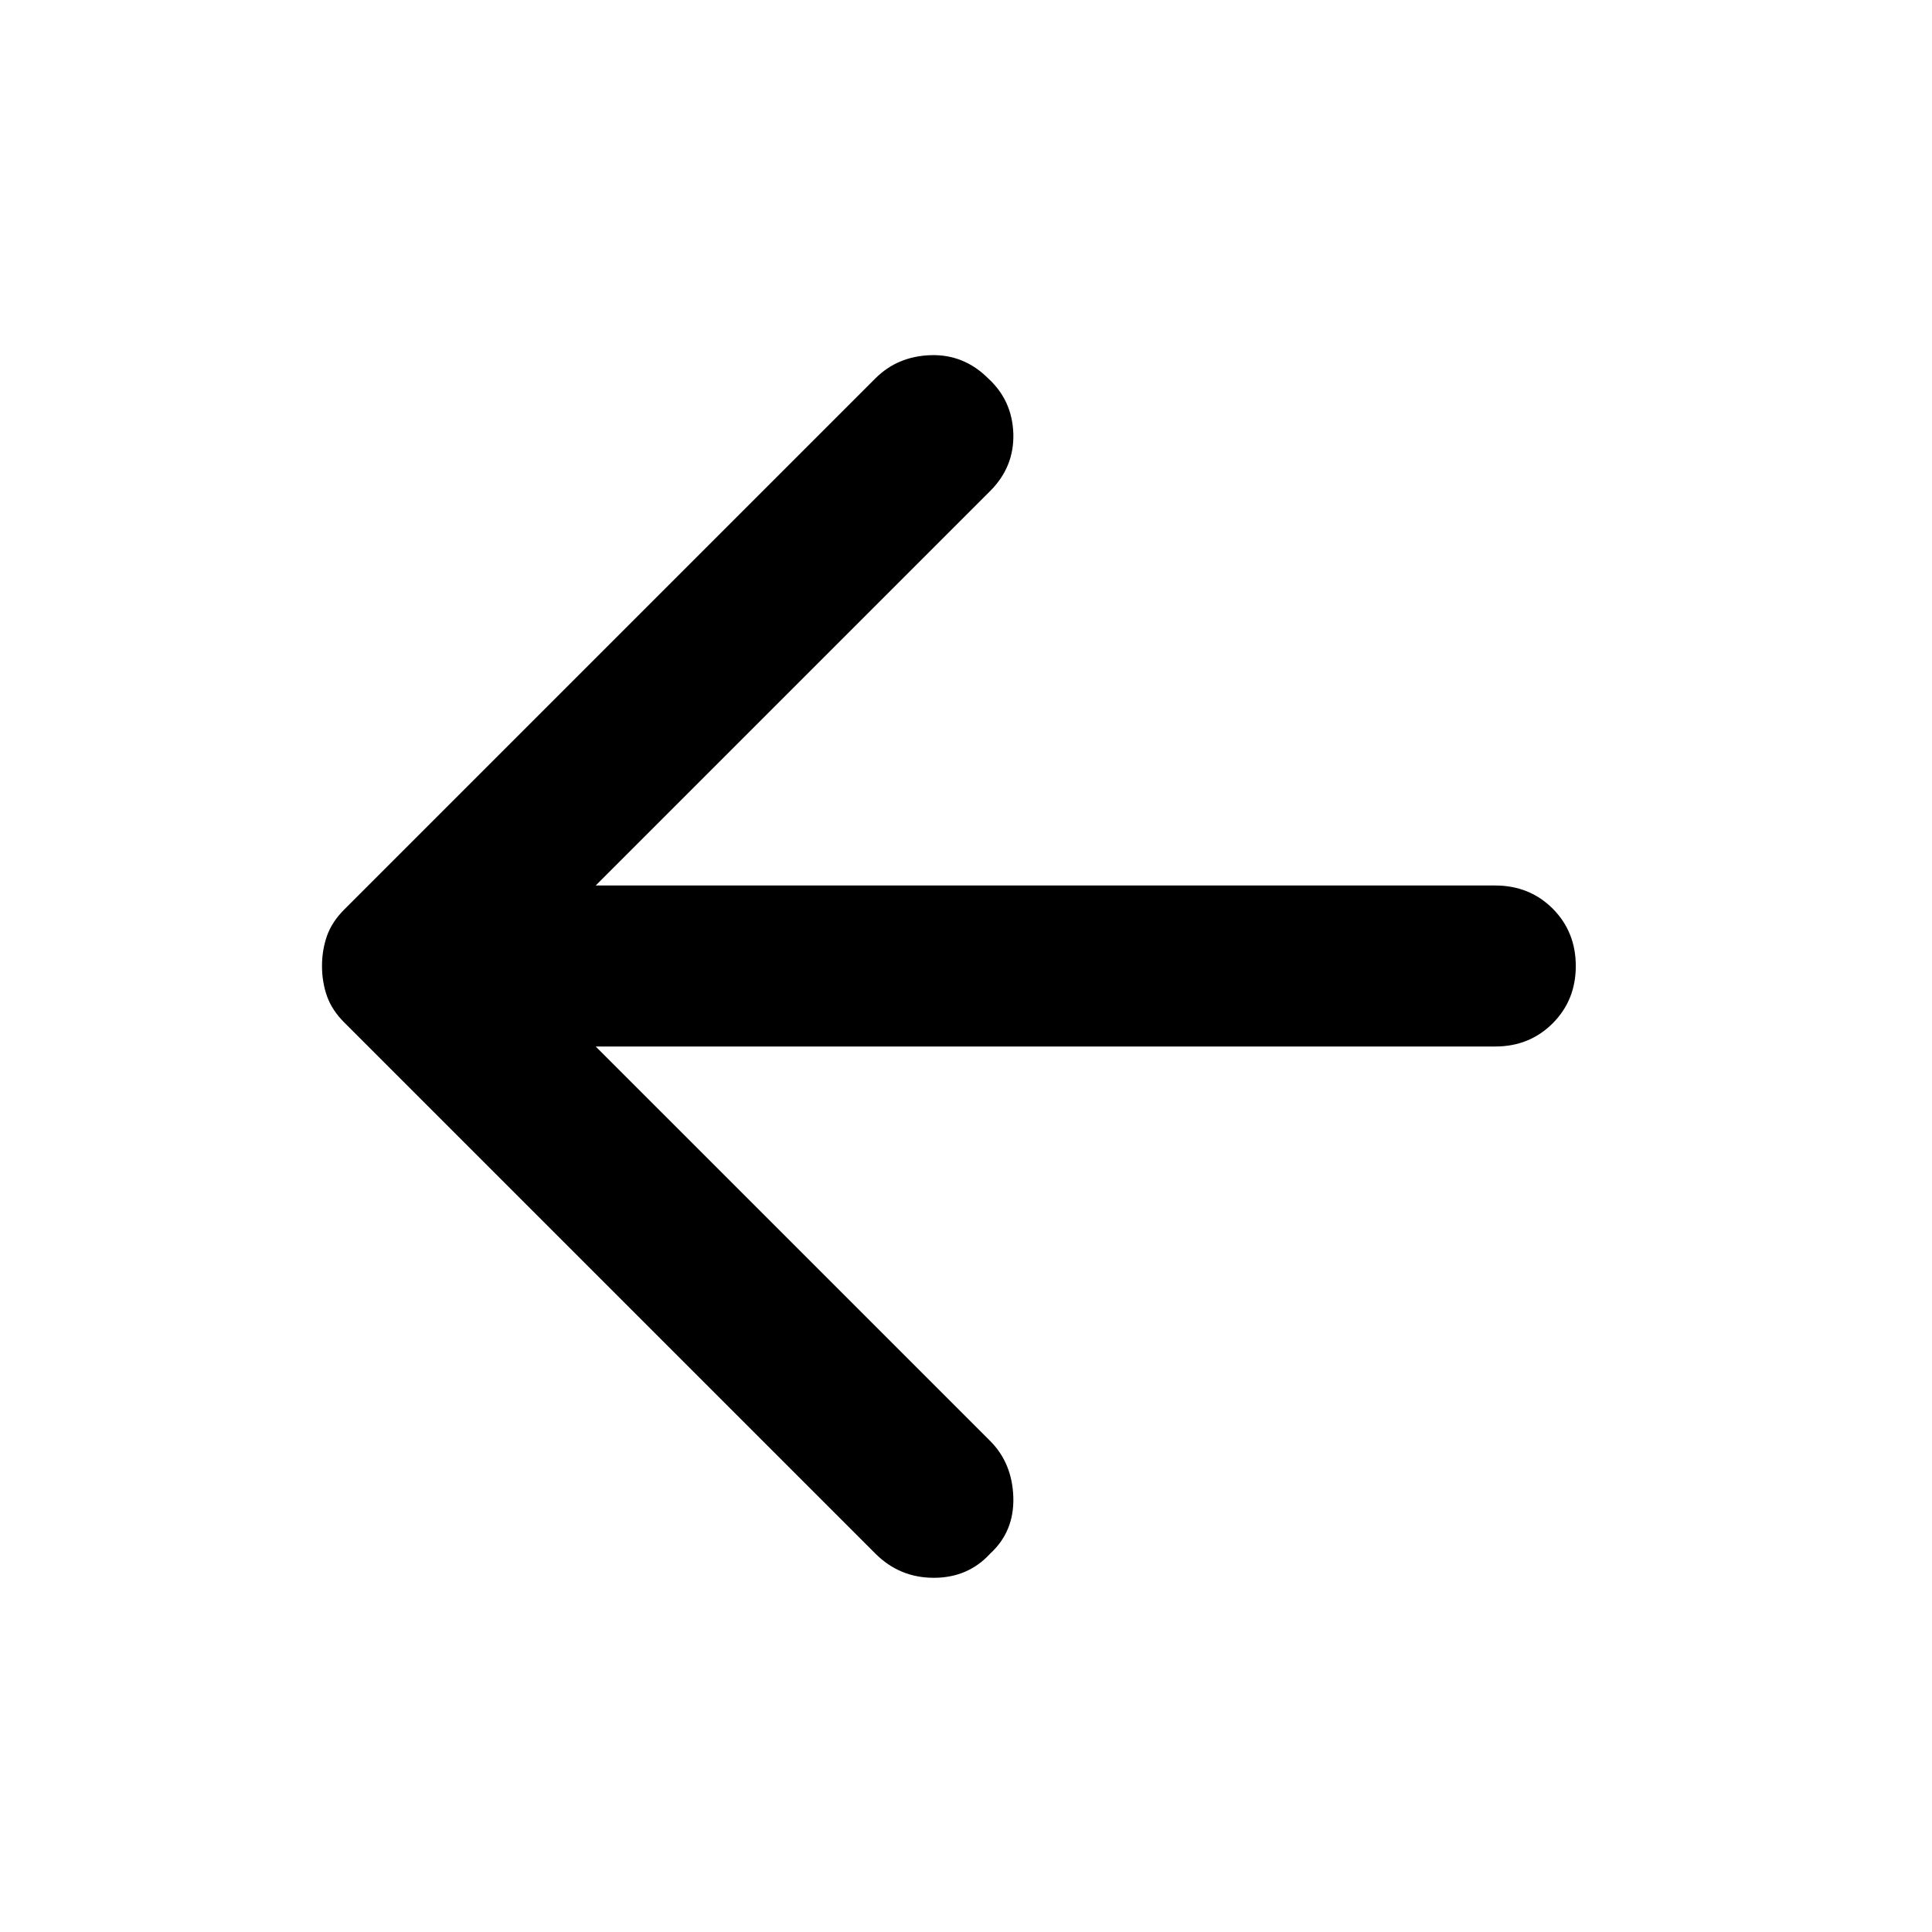
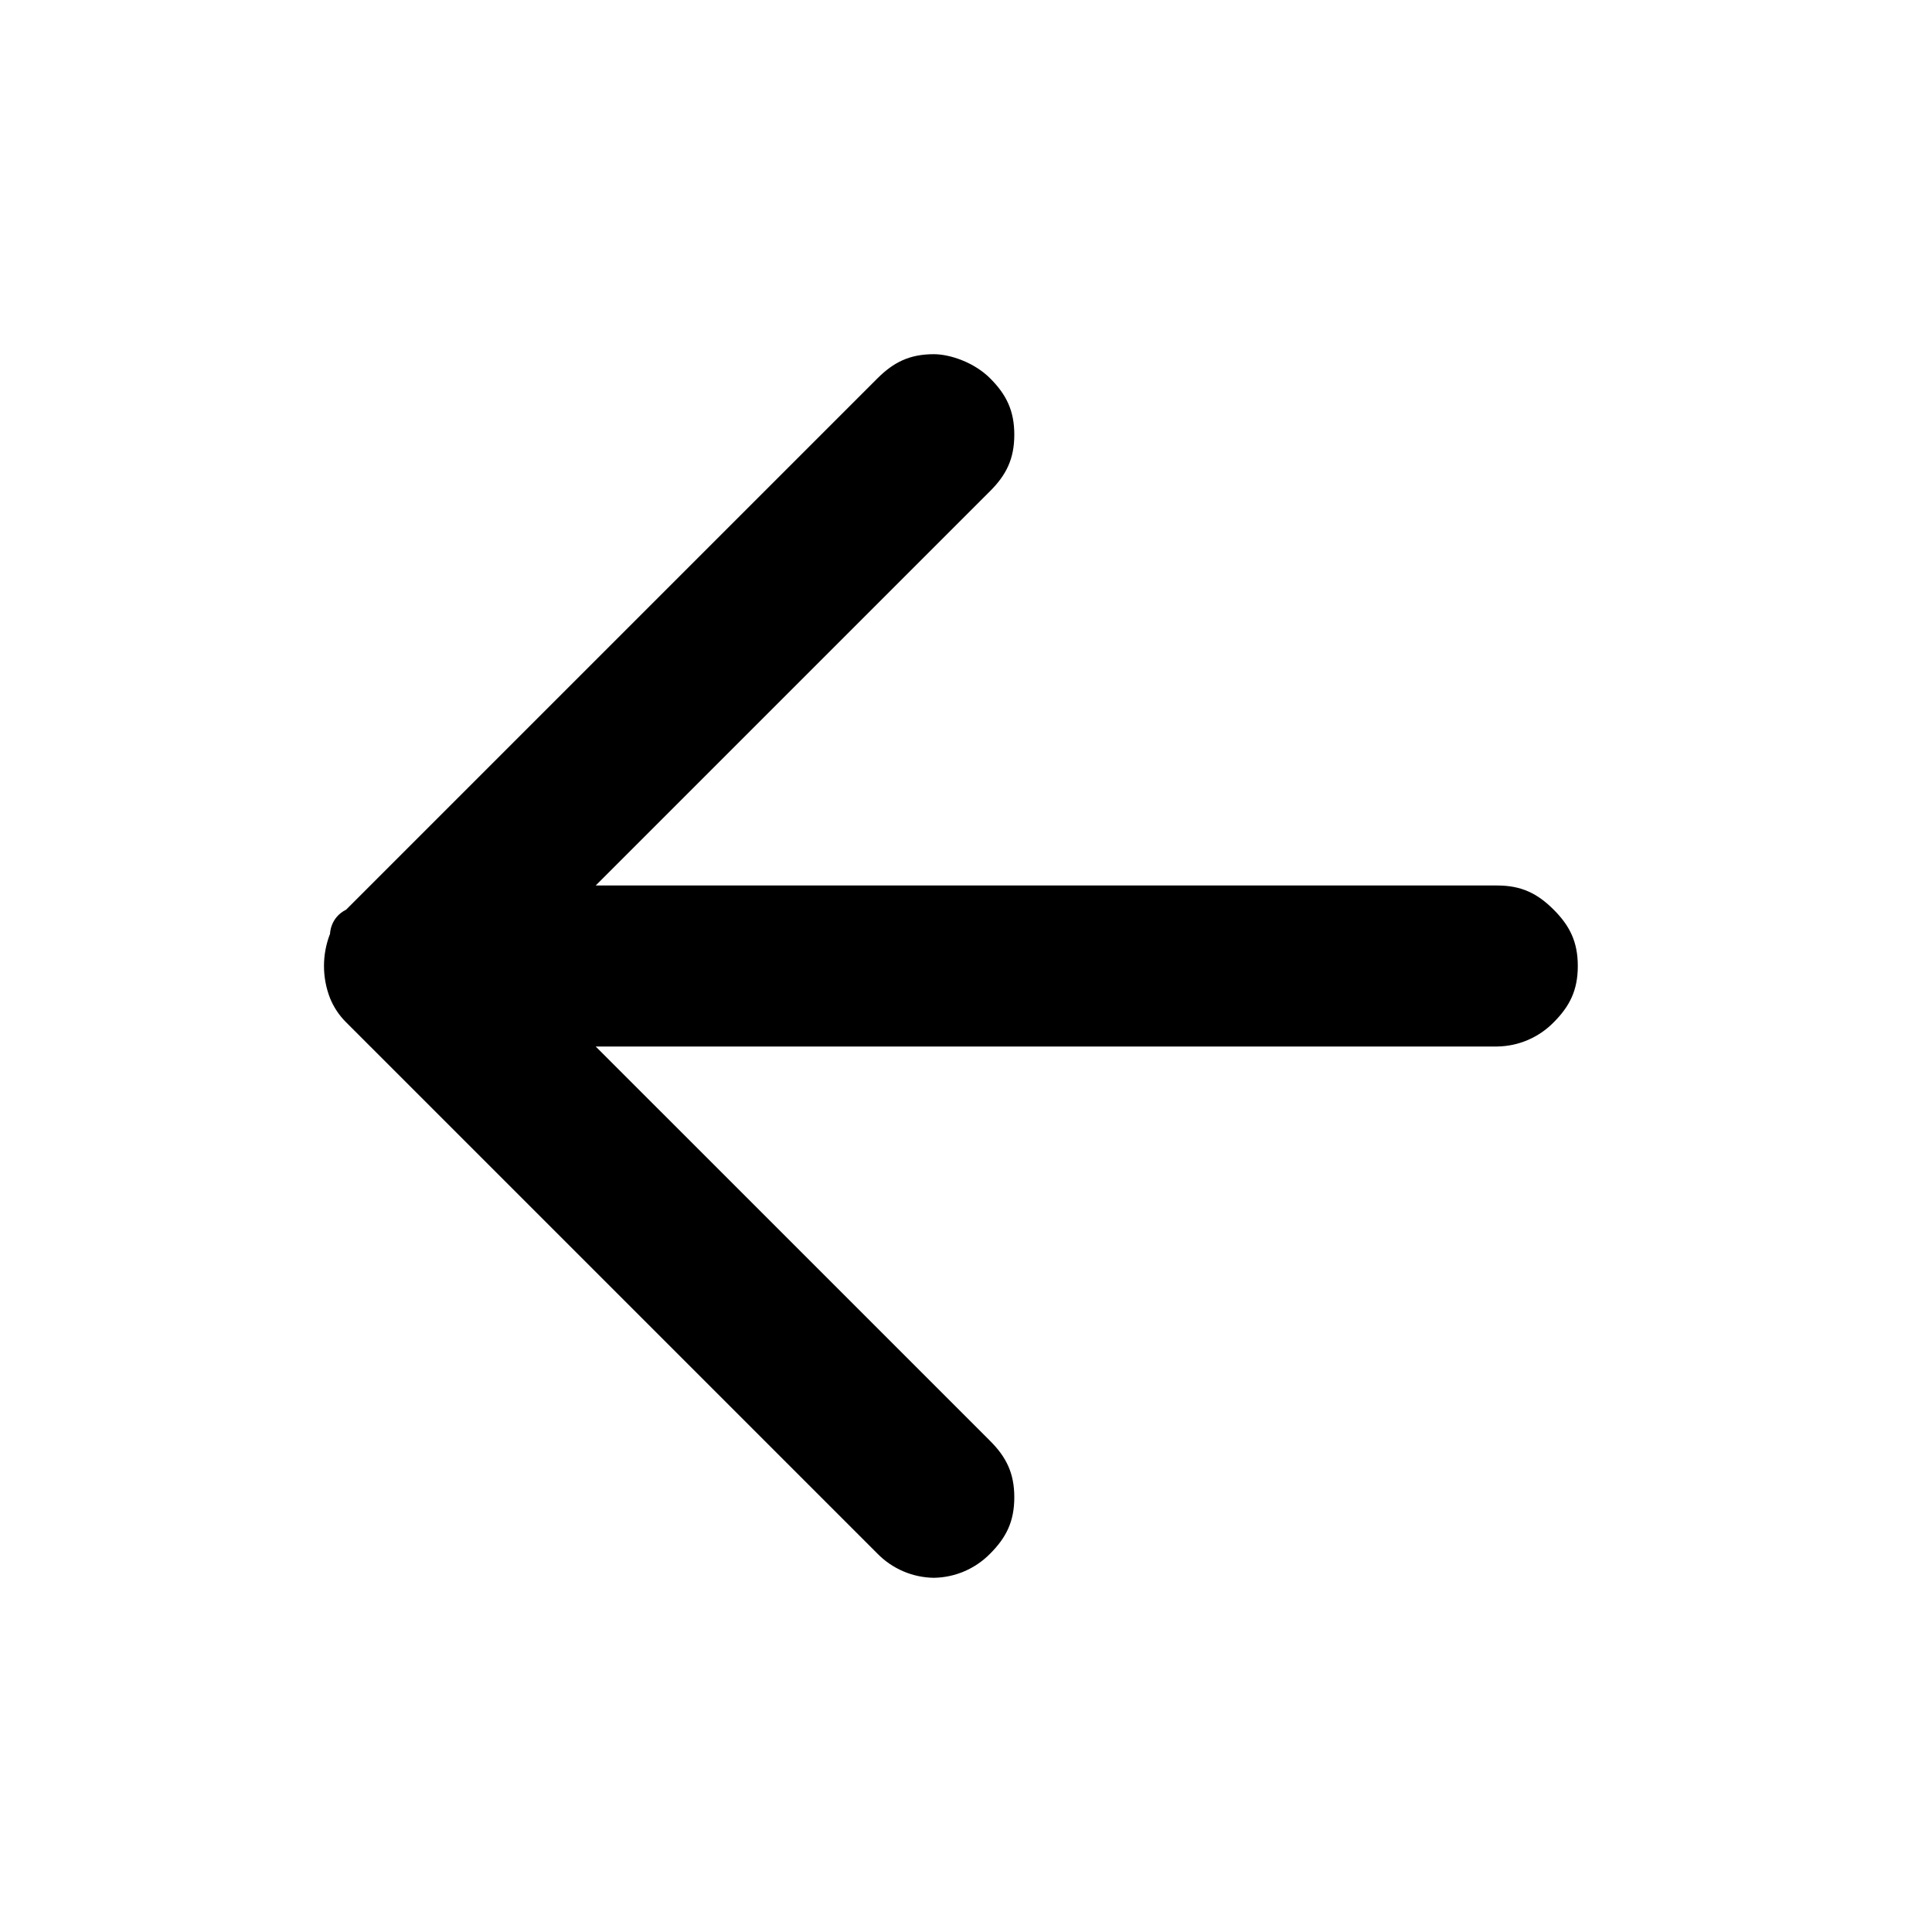
<svg xmlns="http://www.w3.org/2000/svg" viewBox="0 0 24 24">
-   <path d="M10.875 19.3L4.275 12.7C4.175 12.6 4.104 12.492 4.062 12.375C4.021 12.258 4 12.133 4 12C4 11.867 4.021 11.742 4.062 11.625C4.104 11.508 4.175 11.4 4.275 11.3L10.875 4.7C11.058 4.517 11.287 4.421 11.562 4.412C11.837 4.404 12.075 4.5 12.275 4.7C12.475 4.883 12.579 5.112 12.588 5.387C12.596 5.662 12.5 5.9 12.3 6.1L7.4 11H18.575C18.858 11 19.096 11.096 19.288 11.287C19.479 11.479 19.575 11.717 19.575 12C19.575 12.283 19.479 12.521 19.288 12.712C19.096 12.904 18.858 13 18.575 13H7.4L12.3 17.9C12.483 18.083 12.579 18.317 12.588 18.6C12.596 18.883 12.5 19.117 12.3 19.3C12.117 19.5 11.883 19.6 11.6 19.6C11.317 19.6 11.075 19.5 10.875 19.3Z" fill="inherit" />
+   <path d="m10.9 19.3-6.6-6.6a.9.9 0 0 1-.2-.3 1.1 1.1 0 0 1 0-.8s0-.2.2-.3l6.6-6.6c.2-.2.4-.3.7-.3.2 0 .5.1.7.3.2.2.3.4.3.7 0 .3-.1.5-.3.7L7.4 11h11.2c.3 0 .5.1.7.3.2.2.3.4.3.7 0 .3-.1.5-.3.7a1 1 0 0 1-.7.3H7.4l4.9 4.9c.2.2.3.4.3.7 0 .3-.1.5-.3.7a1 1 0 0 1-.7.3 1 1 0 0 1-.7-.3Z" fill="inherit" />
</svg>
